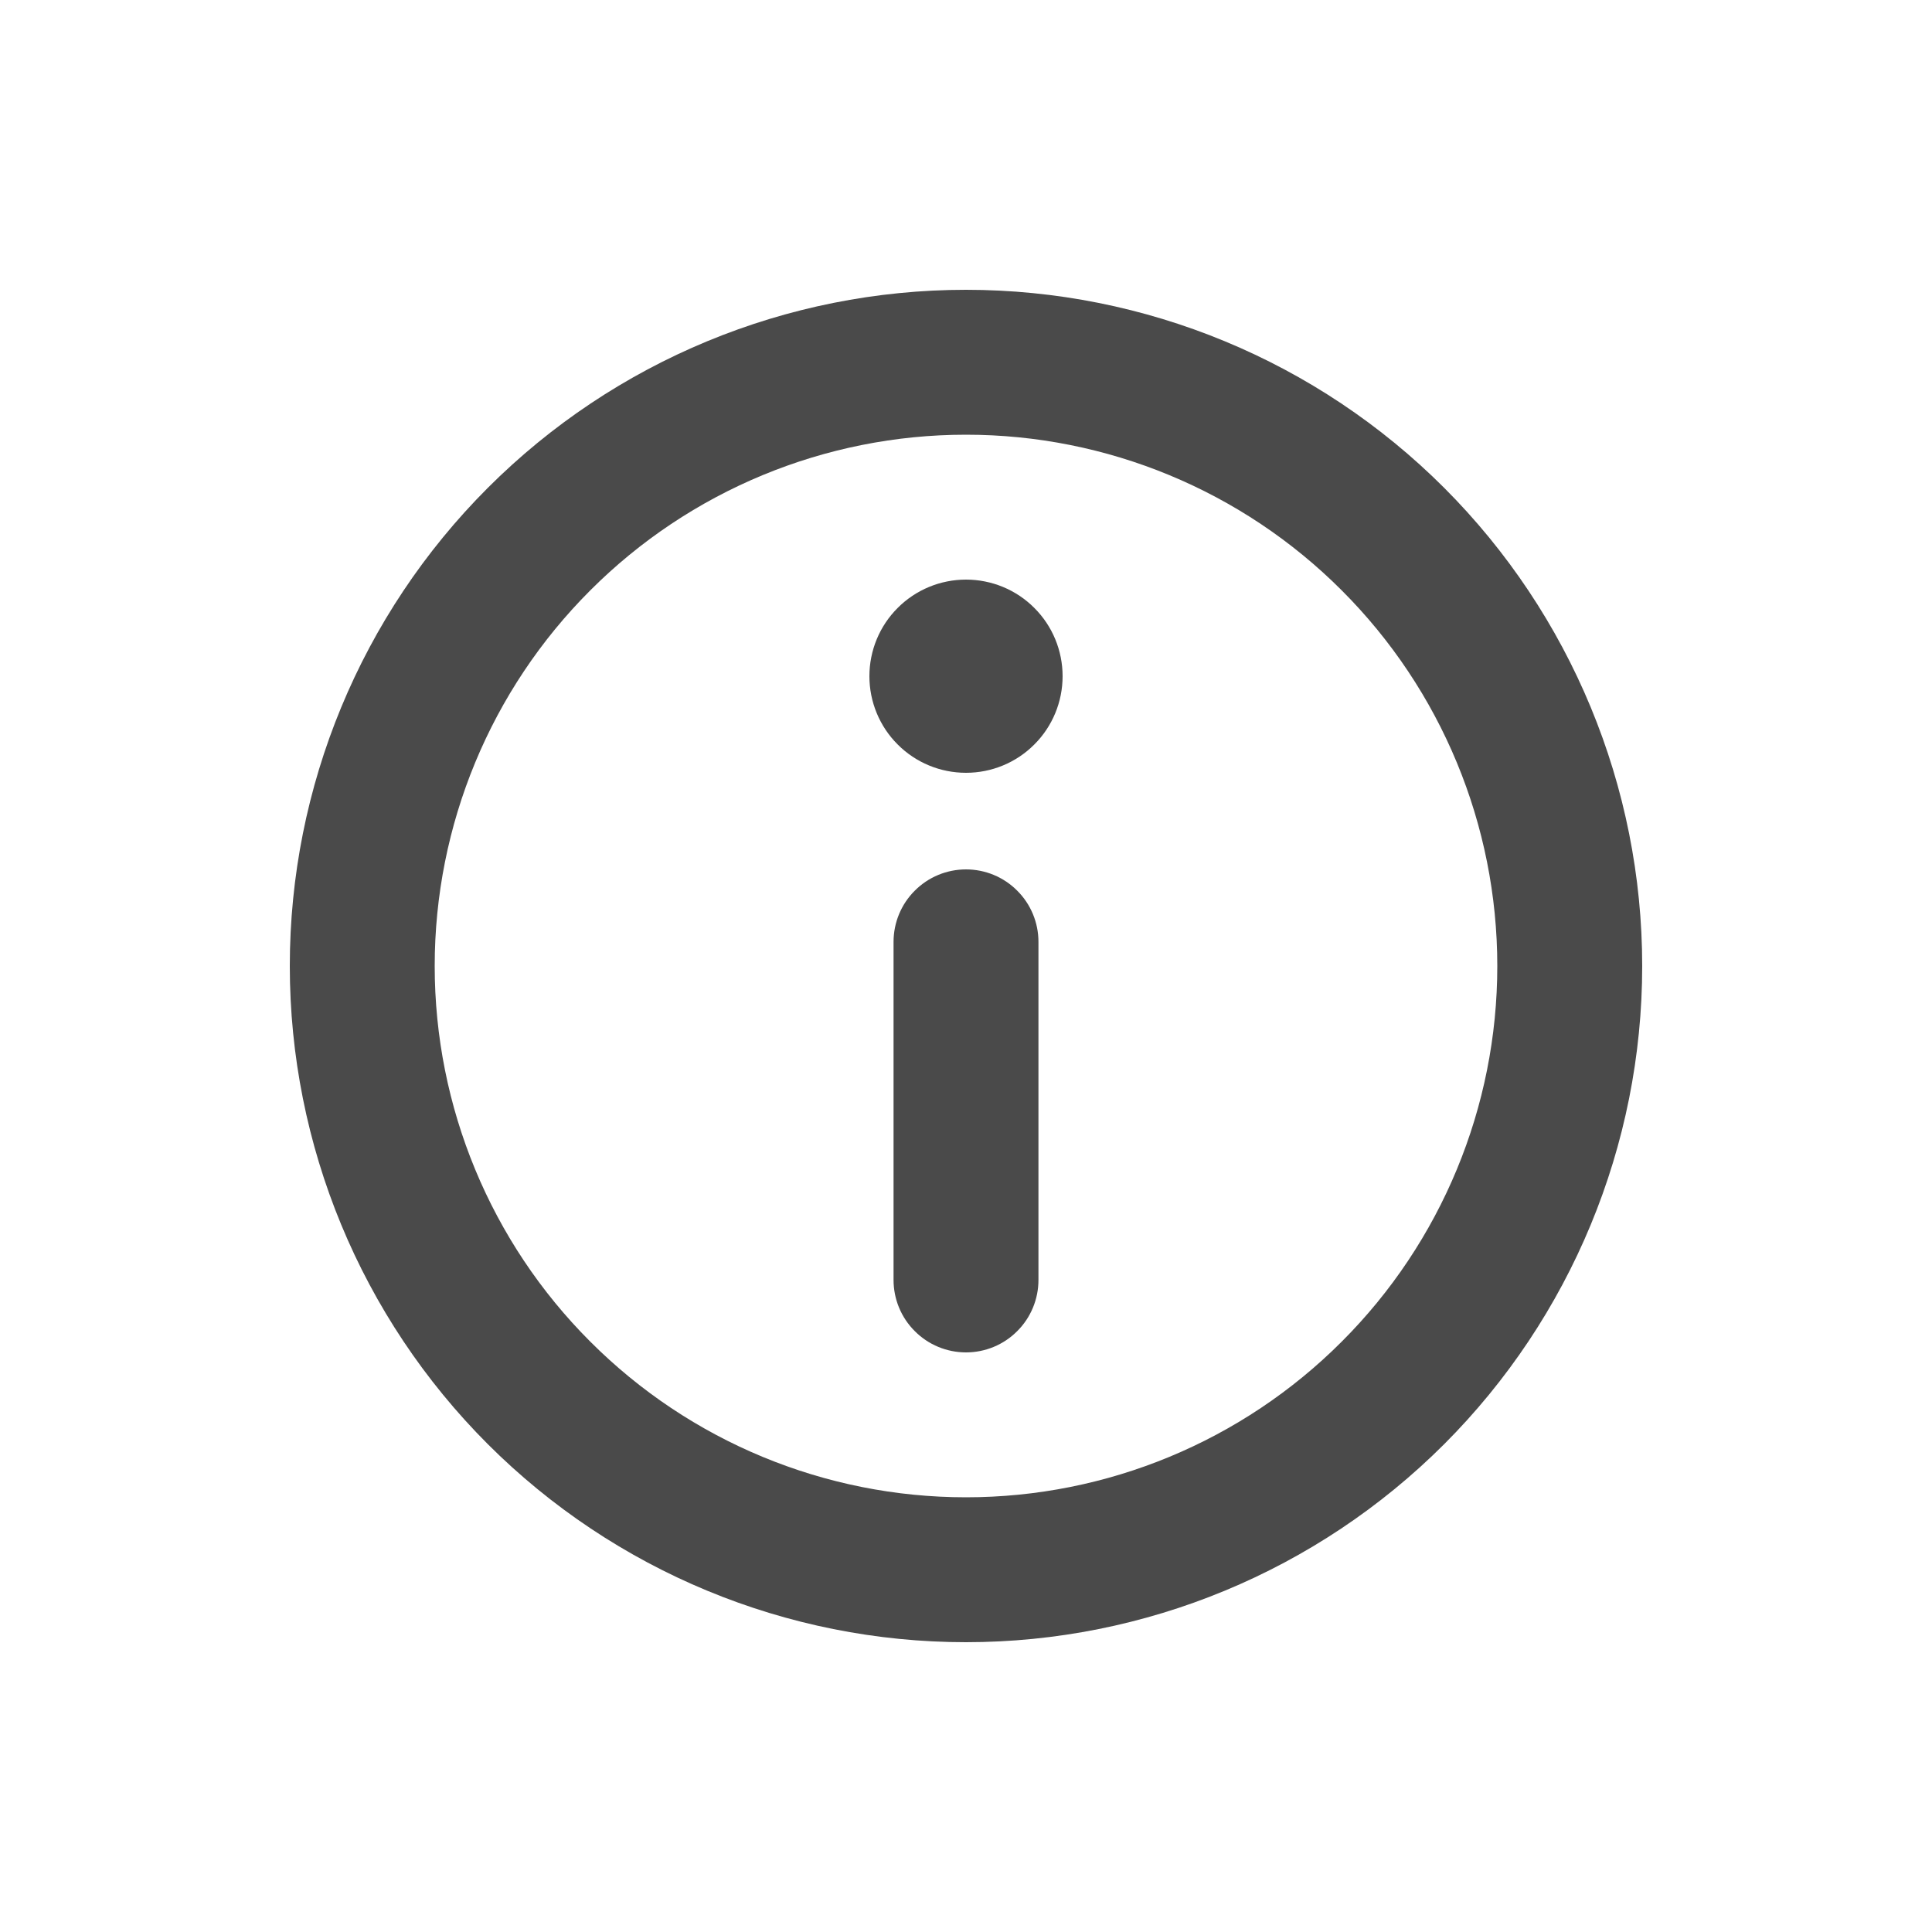
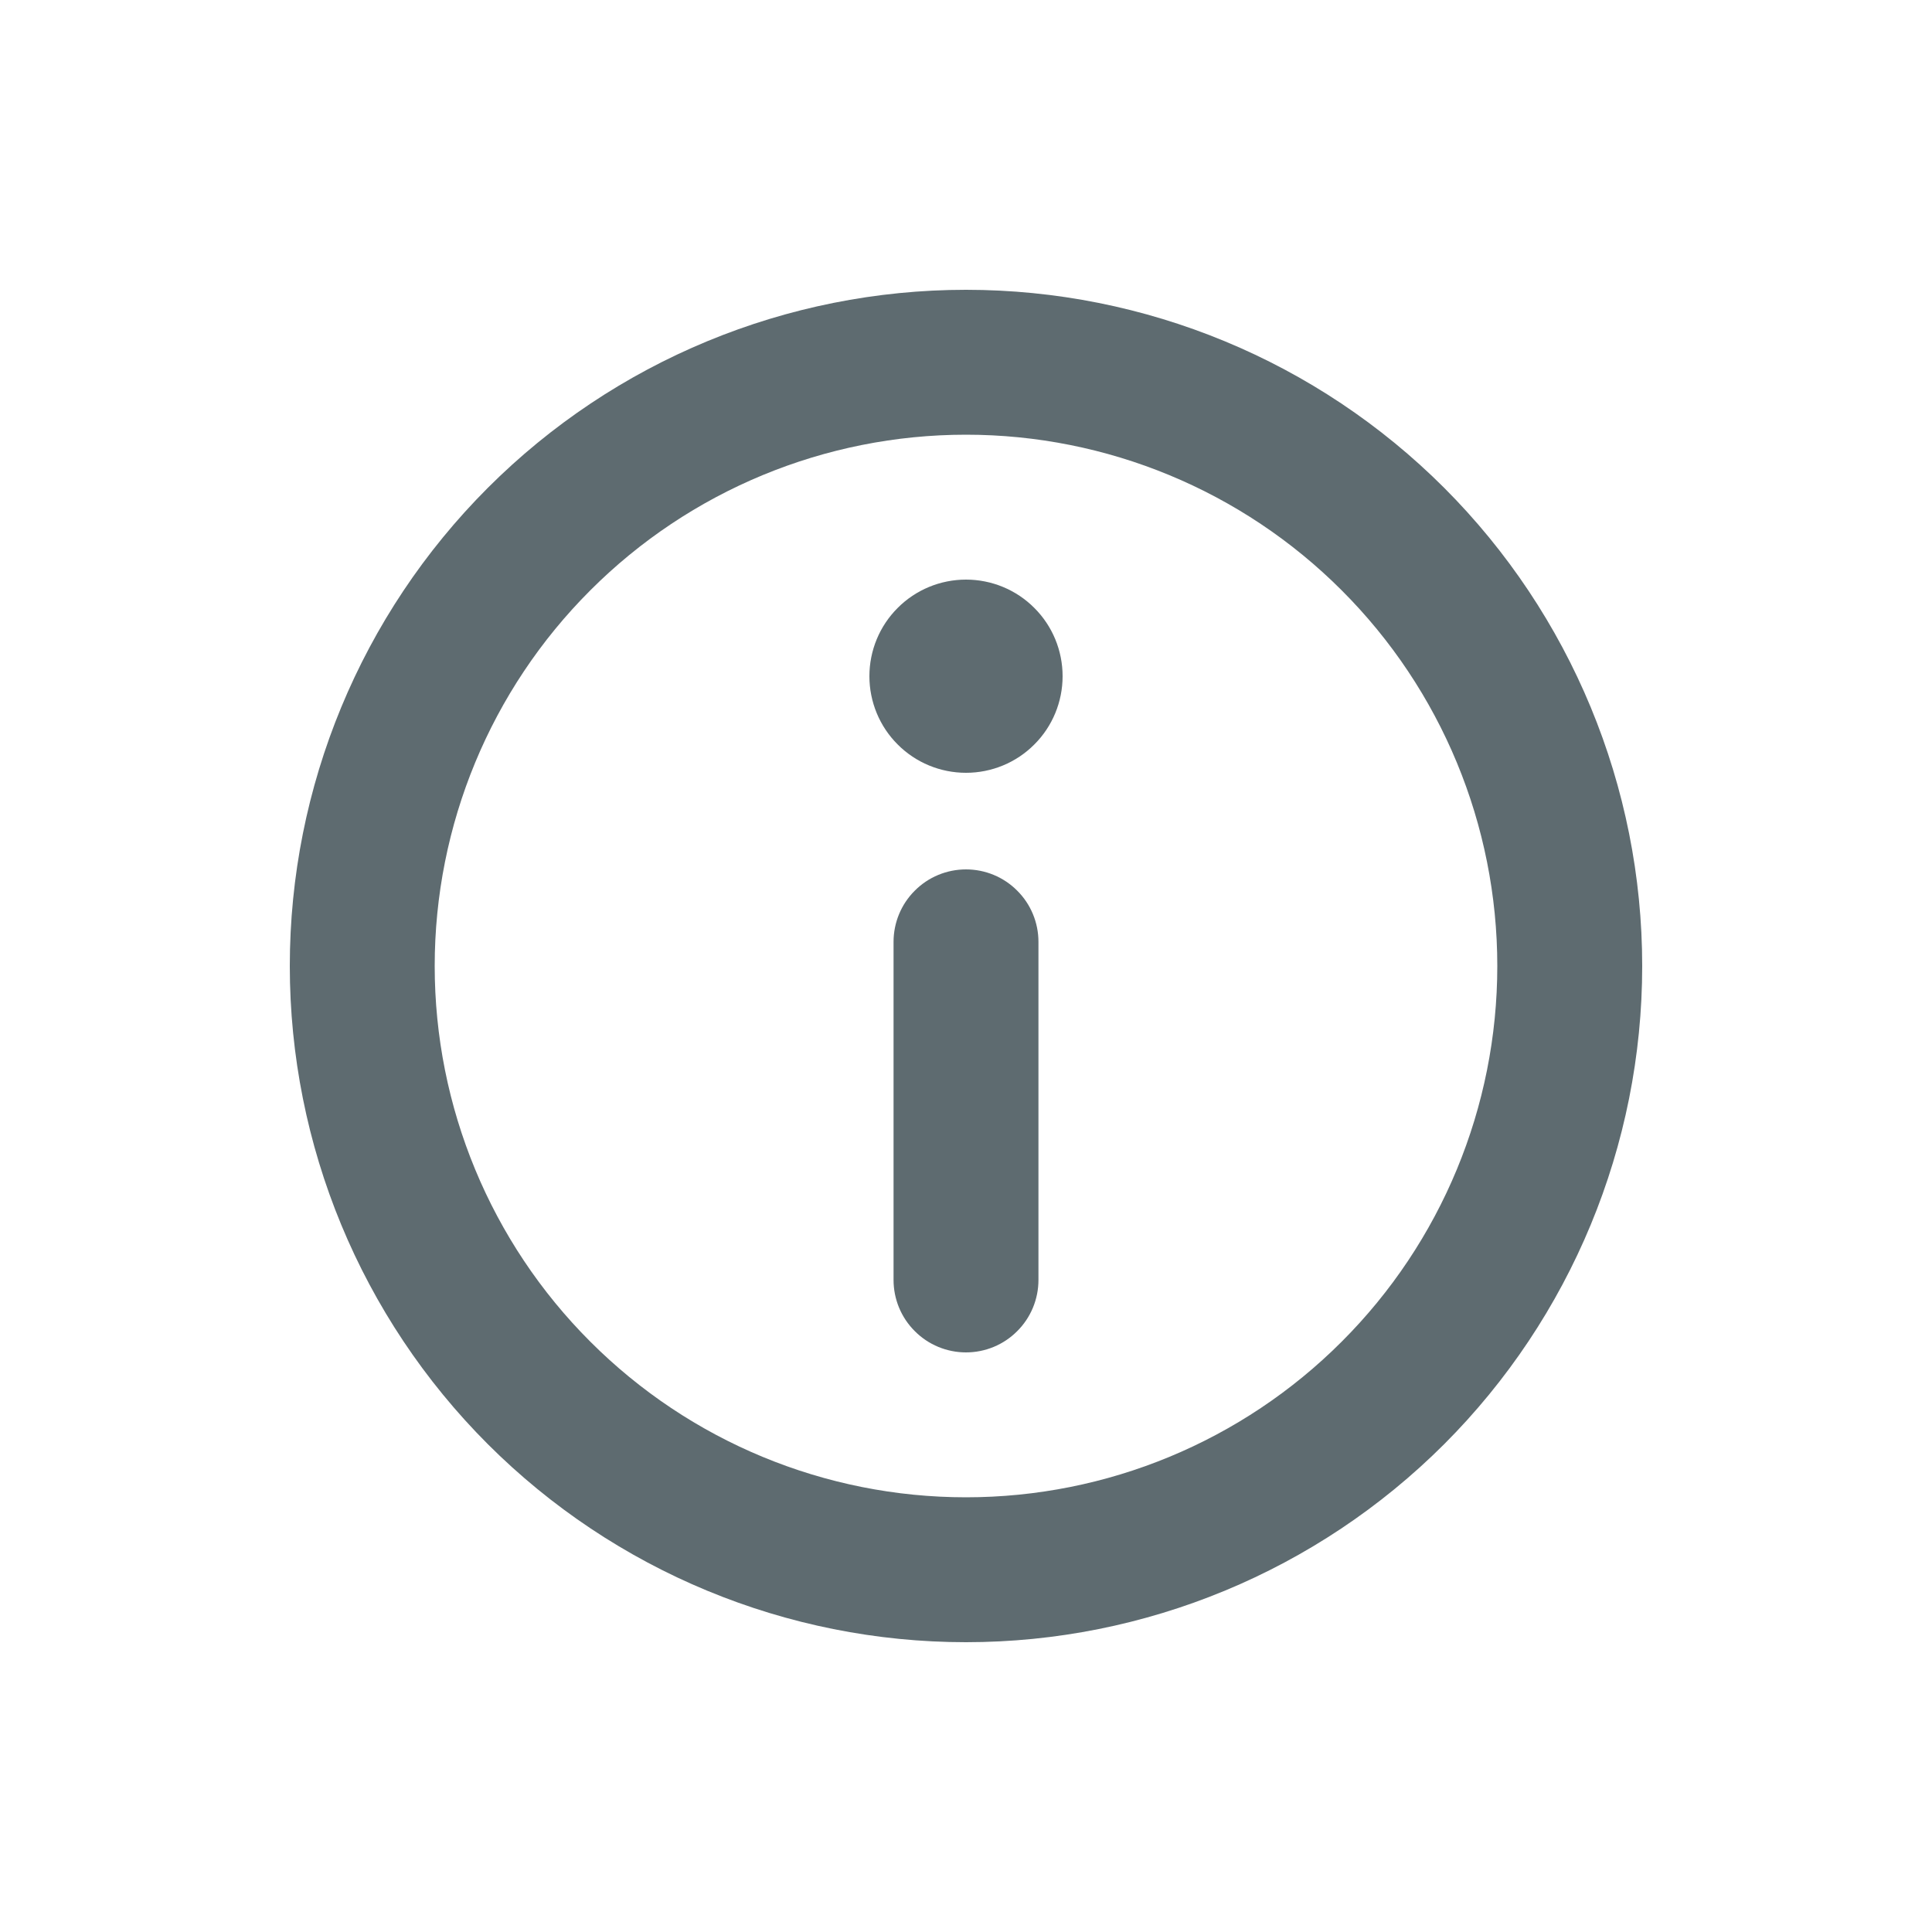
<svg xmlns="http://www.w3.org/2000/svg" width="20" height="20" viewBox="0 0 20 20" fill="none">
-   <path d="M10 14C9.801 14 9.61 13.921 9.47 13.78C9.329 13.64 9.25 13.449 9.25 13.25V9.75C9.25 9.551 9.329 9.36 9.47 9.22C9.61 9.079 9.801 9 10 9C10.199 9 10.39 9.079 10.53 9.22C10.671 9.36 10.75 9.551 10.75 9.75V13.25C10.75 13.449 10.671 13.64 10.53 13.78C10.39 13.921 10.199 14 10 14Z" fill="#4A4A4A" />
-   <path d="M9 7C9 6.735 9.105 6.48 9.293 6.293C9.48 6.105 9.735 6 10 6C10.265 6 10.52 6.105 10.707 6.293C10.895 6.48 11 6.735 11 7C11 7.265 10.895 7.52 10.707 7.707C10.52 7.895 10.265 8 10 8C9.735 8 9.48 7.895 9.293 7.707C9.105 7.52 9 7.265 9 7Z" fill="#4A4A4A" />
-   <path fill-rule="evenodd" clip-rule="evenodd" d="M17 10C17 11.857 16.262 13.637 14.95 14.95C13.637 16.262 11.857 17 10 17C8.143 17 6.363 16.262 5.05 14.95C3.737 13.637 3 11.857 3 10C3 8.143 3.737 6.363 5.05 5.05C6.363 3.737 8.143 3 10 3C11.857 3 13.637 3.737 14.95 5.05C16.262 6.363 17 8.143 17 10ZM15.5 10C15.5 11.459 14.921 12.858 13.889 13.889C12.858 14.921 11.459 15.5 10 15.5C8.541 15.5 7.142 14.921 6.111 13.889C5.079 12.858 4.5 11.459 4.5 10C4.5 8.541 5.079 7.142 6.111 6.111C7.142 5.079 8.541 4.5 10 4.5C11.459 4.5 12.858 5.079 13.889 6.111C14.921 7.142 15.5 8.541 15.5 10Z" fill="#4A4A4A" />
+   <path d="M10 14C9.801 14 9.61 13.921 9.47 13.78C9.329 13.64 9.25 13.449 9.25 13.25V9.75C9.25 9.551 9.329 9.36 9.47 9.22C9.61 9.079 9.801 9 10 9C10.199 9 10.39 9.079 10.53 9.22C10.671 9.36 10.75 9.551 10.75 9.75V13.25C10.75 13.449 10.671 13.64 10.53 13.78C10.39 13.921 10.199 14 10 14Z" fill="#5E6B70" />
+   <path d="M9 7C9 6.735 9.105 6.48 9.293 6.293C9.48 6.105 9.735 6 10 6C10.265 6 10.52 6.105 10.707 6.293C10.895 6.48 11 6.735 11 7C11 7.265 10.895 7.52 10.707 7.707C10.52 7.895 10.265 8 10 8C9.735 8 9.48 7.895 9.293 7.707C9.105 7.52 9 7.265 9 7Z" fill="#5E6B70" />
+   <path fill-rule="evenodd" clip-rule="evenodd" d="M17 10C17 11.857 16.262 13.637 14.95 14.95C13.637 16.262 11.857 17 10 17C8.143 17 6.363 16.262 5.05 14.95C3.737 13.637 3 11.857 3 10C3 8.143 3.737 6.363 5.05 5.05C6.363 3.737 8.143 3 10 3C11.857 3 13.637 3.737 14.95 5.05C16.262 6.363 17 8.143 17 10ZM15.5 10C15.5 11.459 14.921 12.858 13.889 13.889C12.858 14.921 11.459 15.5 10 15.5C8.541 15.5 7.142 14.921 6.111 13.889C5.079 12.858 4.5 11.459 4.5 10C4.5 8.541 5.079 7.142 6.111 6.111C7.142 5.079 8.541 4.5 10 4.5C11.459 4.5 12.858 5.079 13.889 6.111C14.921 7.142 15.5 8.541 15.5 10Z" fill="#5E6B70" />
</svg>
